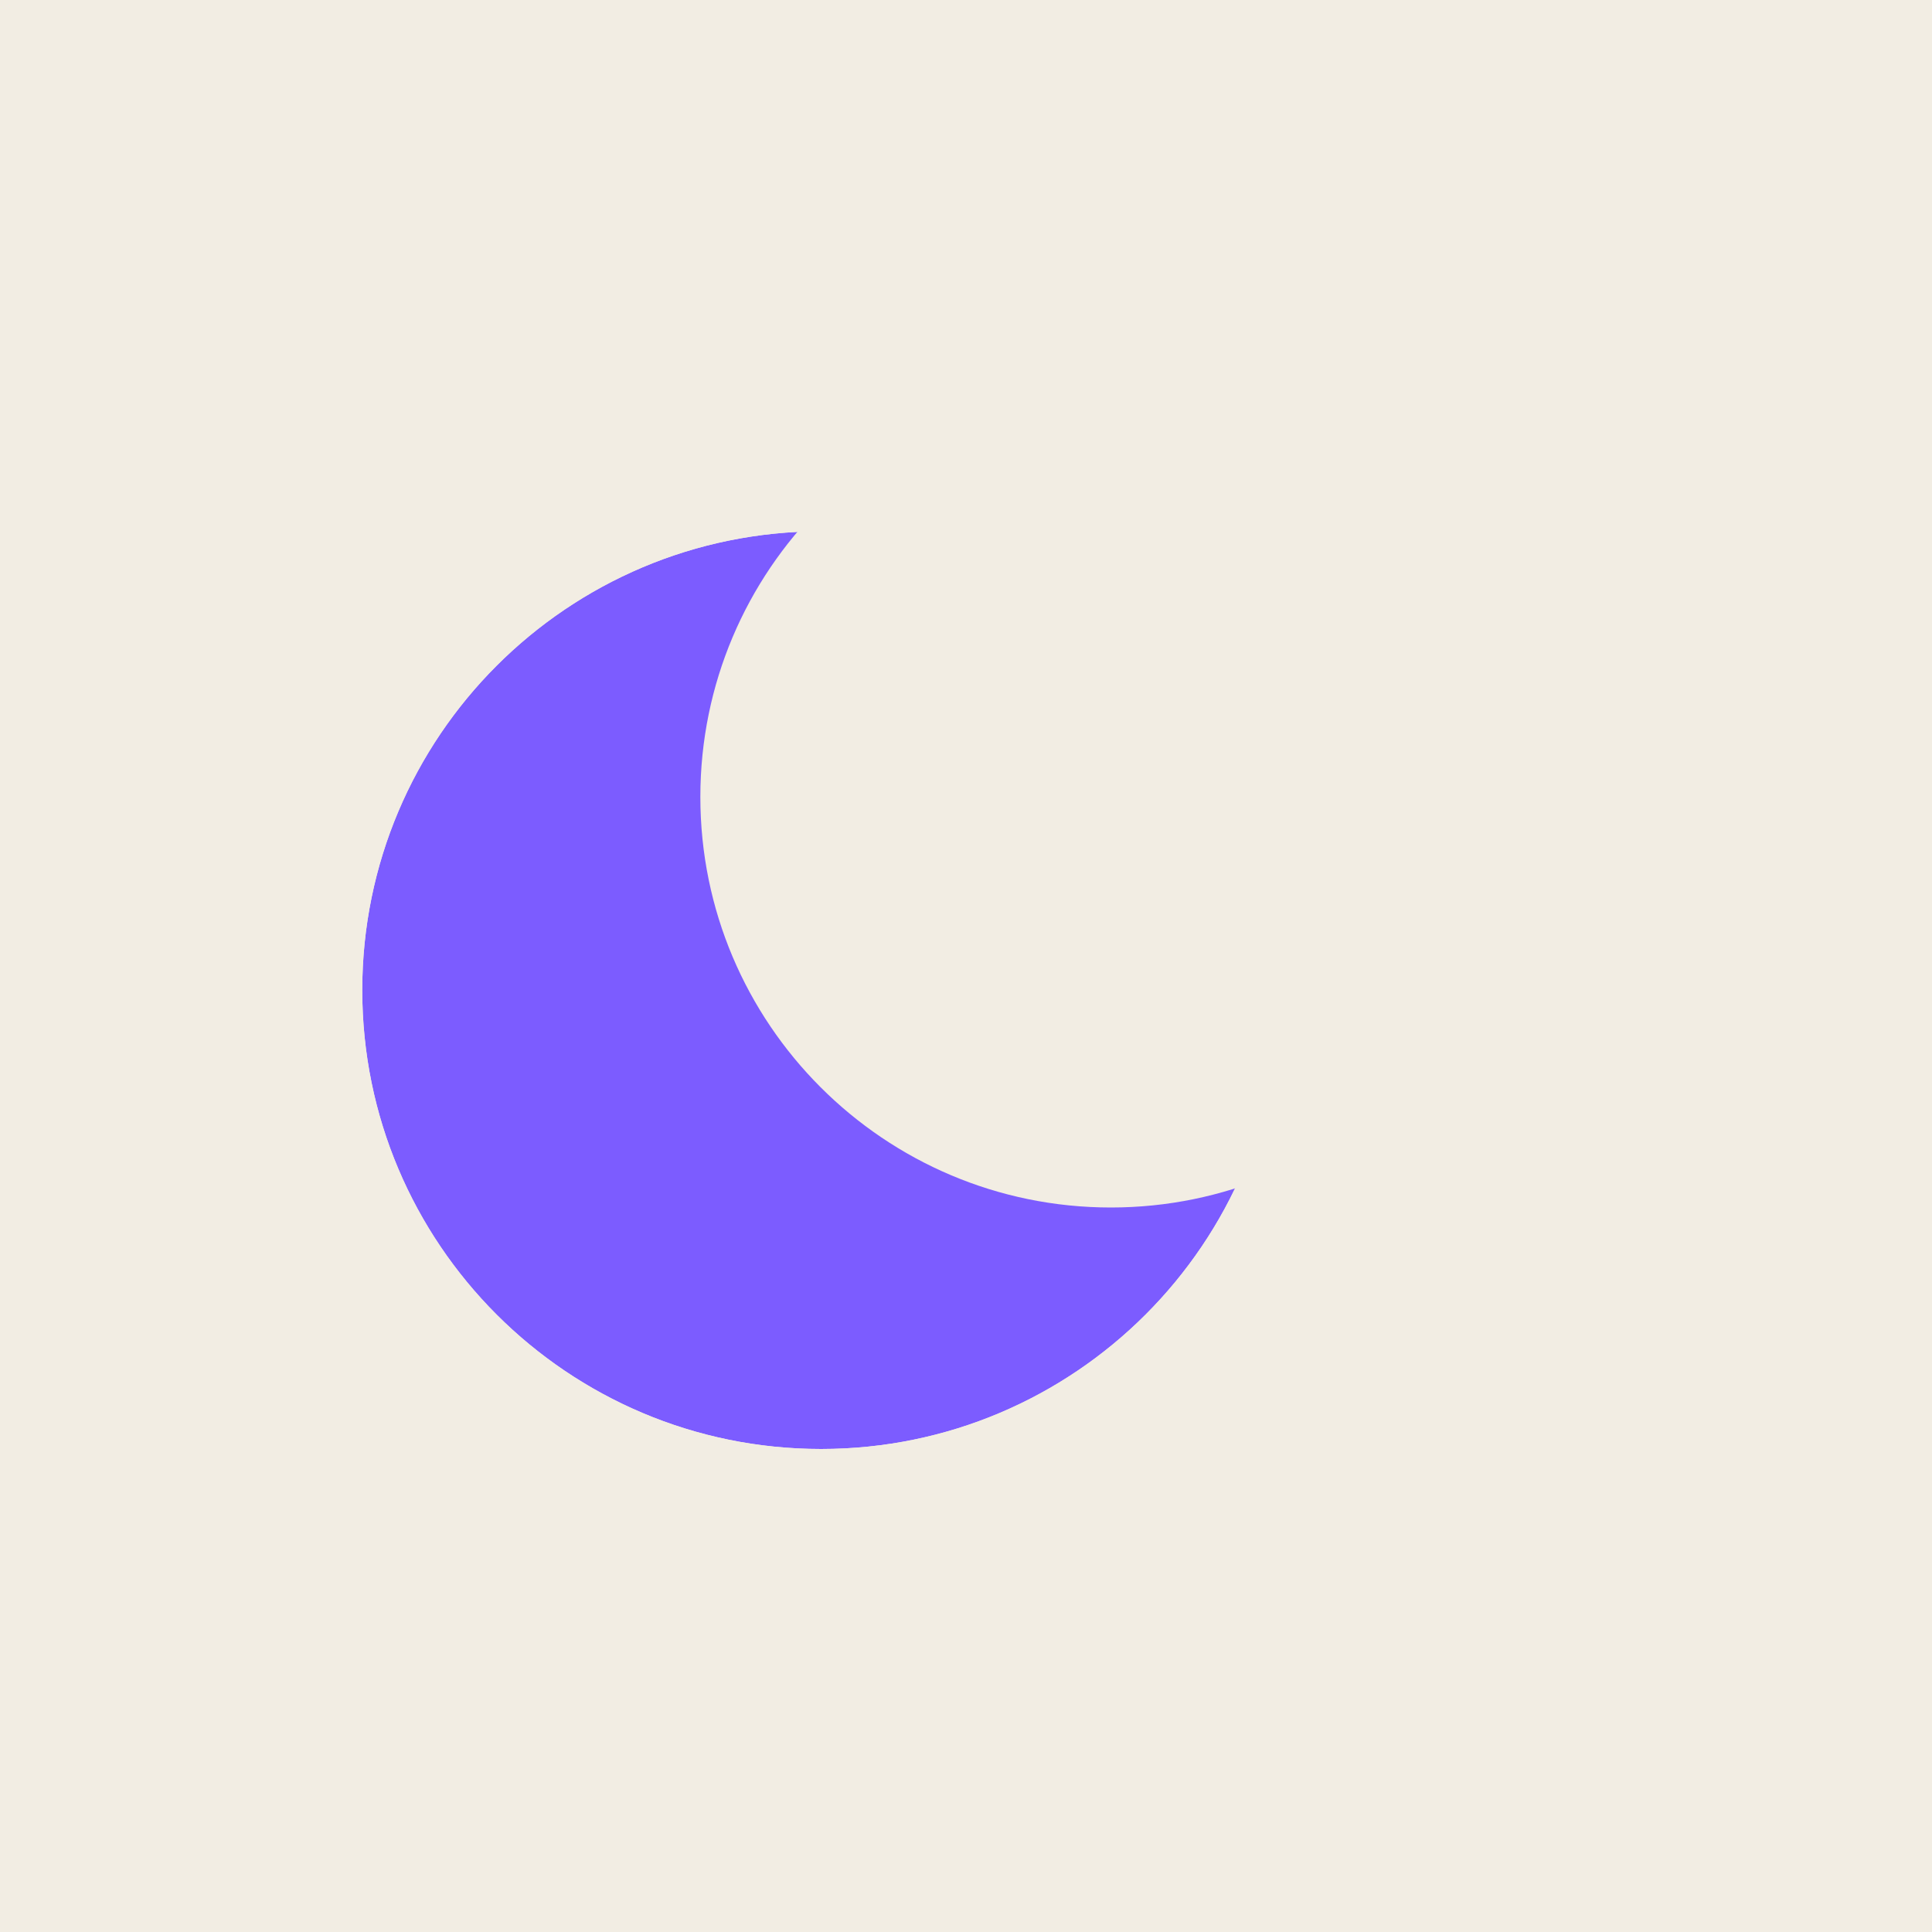
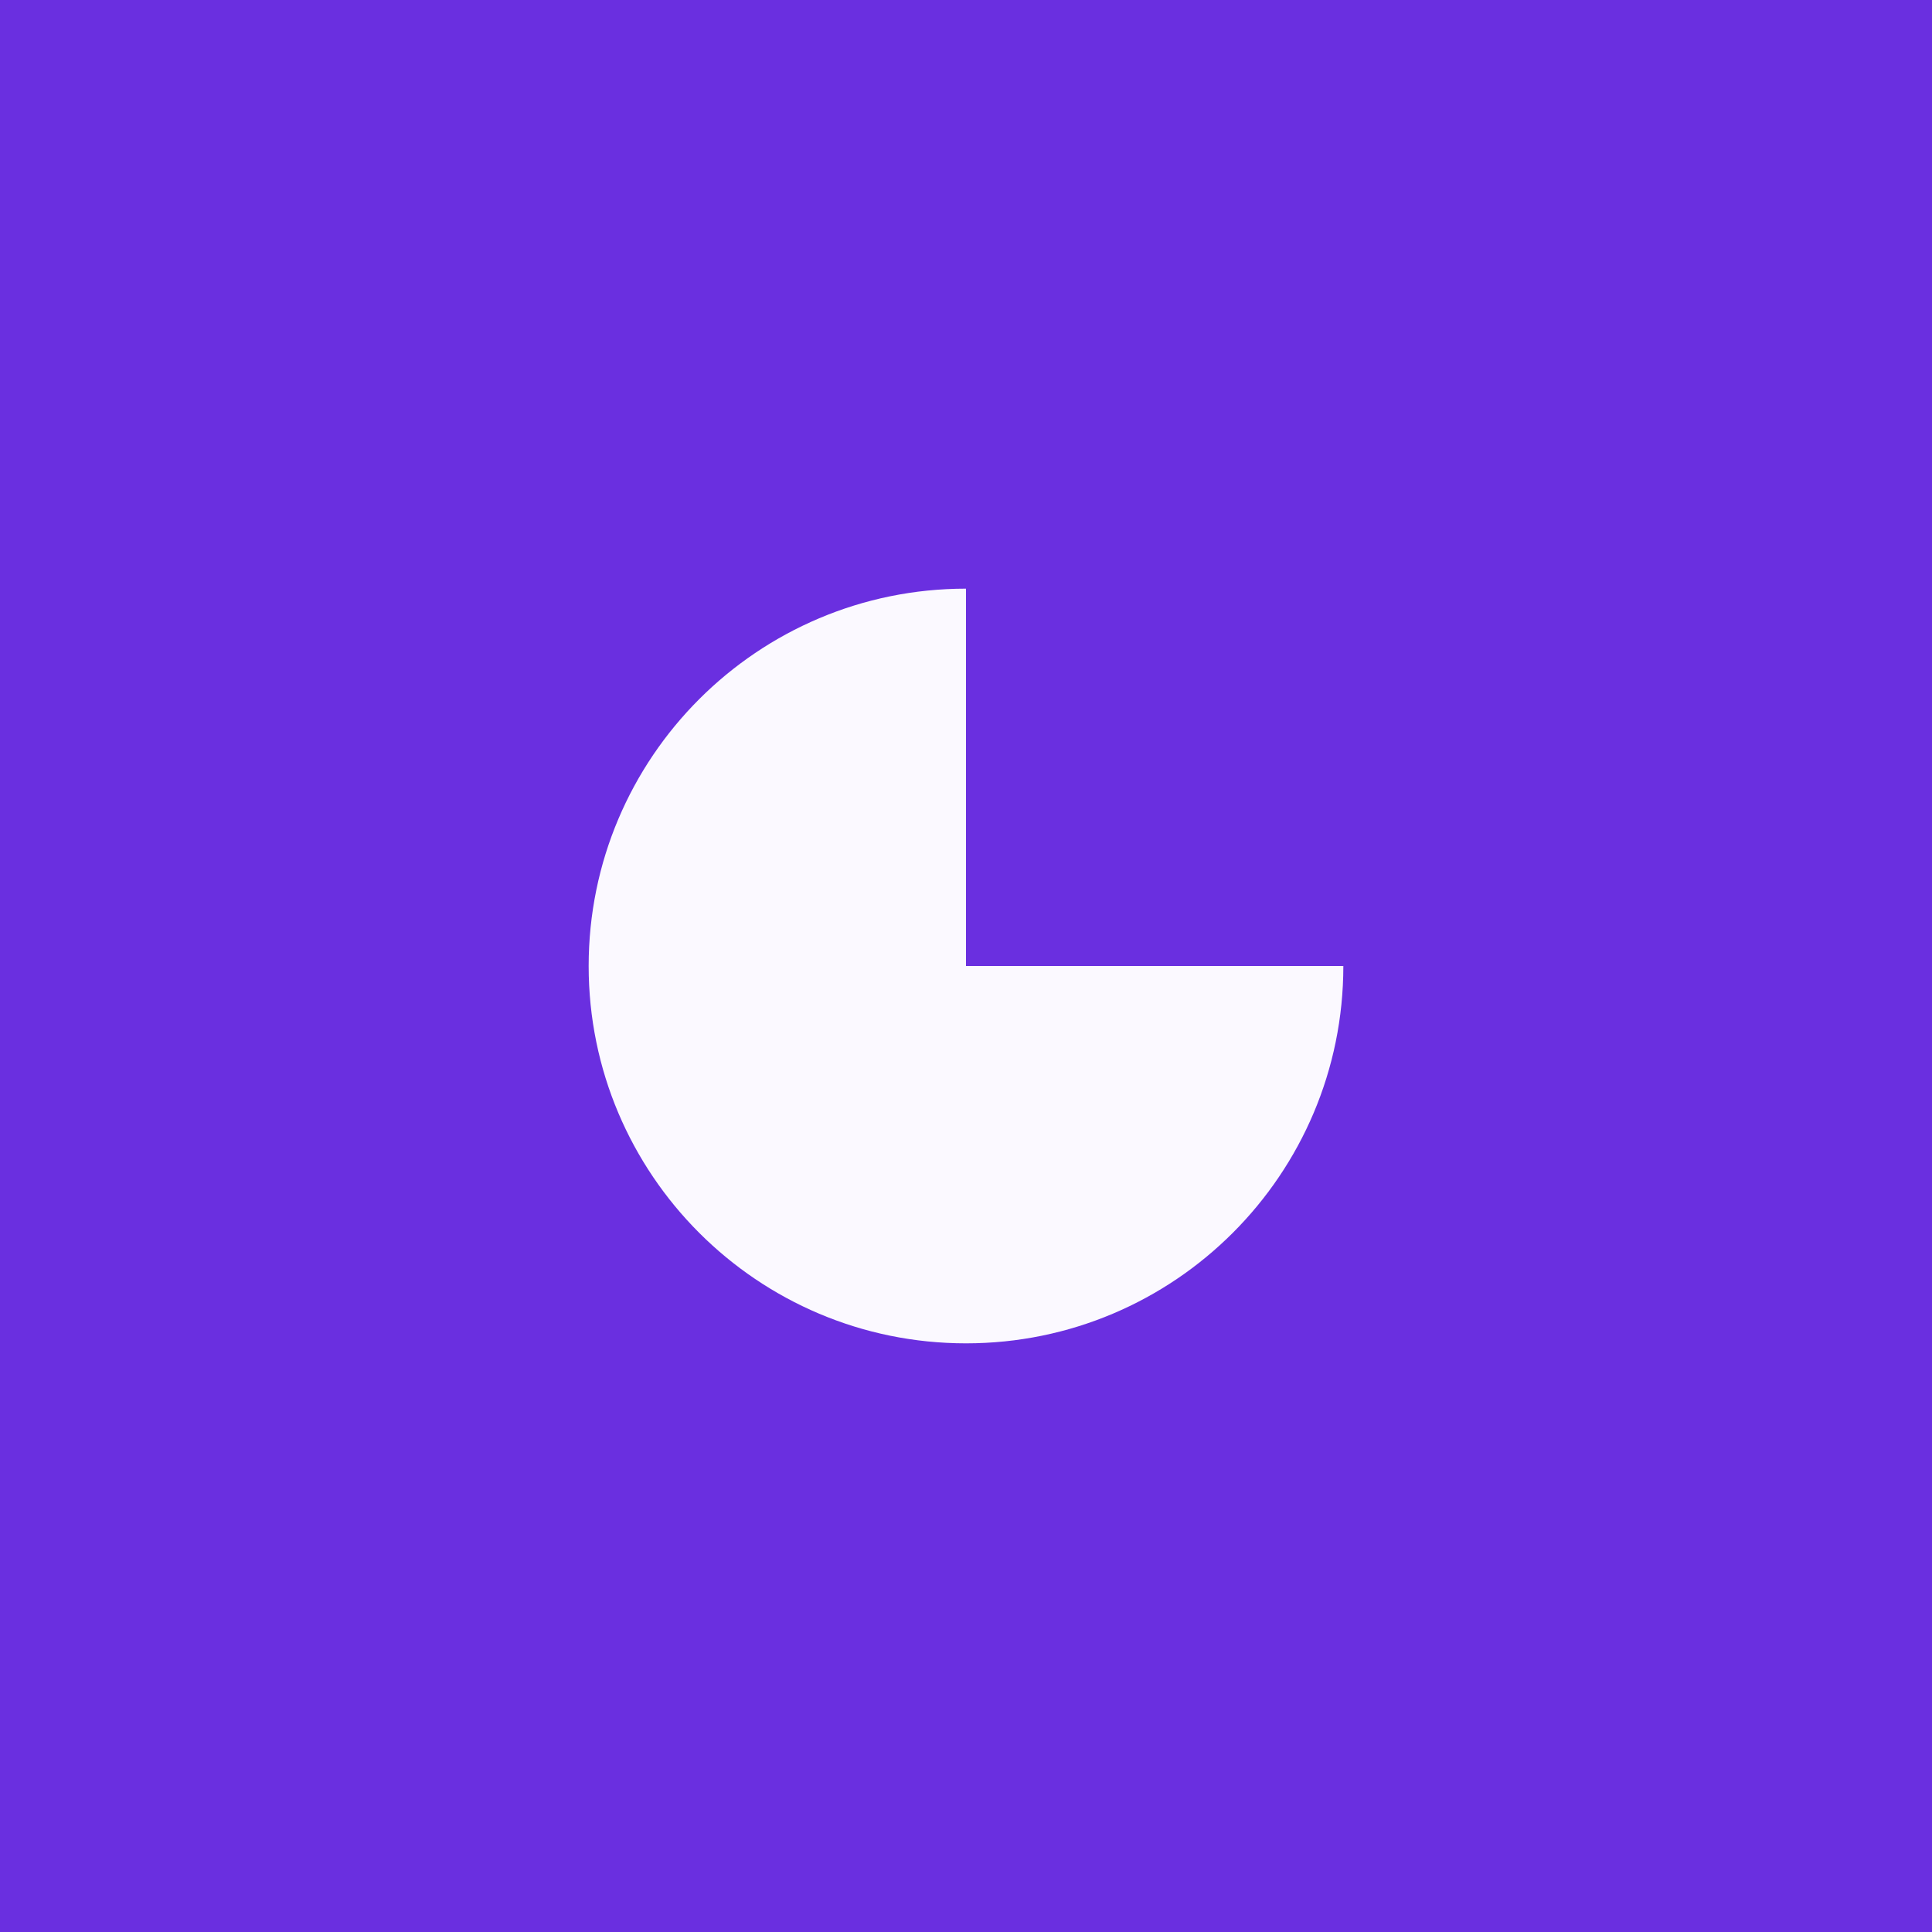
- <svg xmlns="http://www.w3.org/2000/svg" viewBox="0 0 64 64">
-   <rect width="64" height="64" fill="#F2EDE3" />
-   <mask id="m">
-     <rect width="64" height="64" fill="black" />
-     <circle cx="26" cy="33" r="19" fill="white" />
-     <circle cx="38" cy="25" r="17" fill="black" />
-   </mask>
-   <g transform="translate(6.4 6.4) scale(0.8)">
-     <circle cx="26" cy="33" r="19" fill="#7c5cff" mask="url(#m)" />
+ <svg xmlns="http://www.w3.org/2000/svg" viewBox="0 0 1024 1024">
+   <rect width="1024" height="1024" fill="#6A2FE0" />
+   <g transform="translate(512 512) scale(0.666667) translate(-512 -512)">
+     <path d="M 512 512 L 812 512 A 300 300 0 1 1 512 212 Z" fill="#FBF9FF" />
  </g>
</svg>
